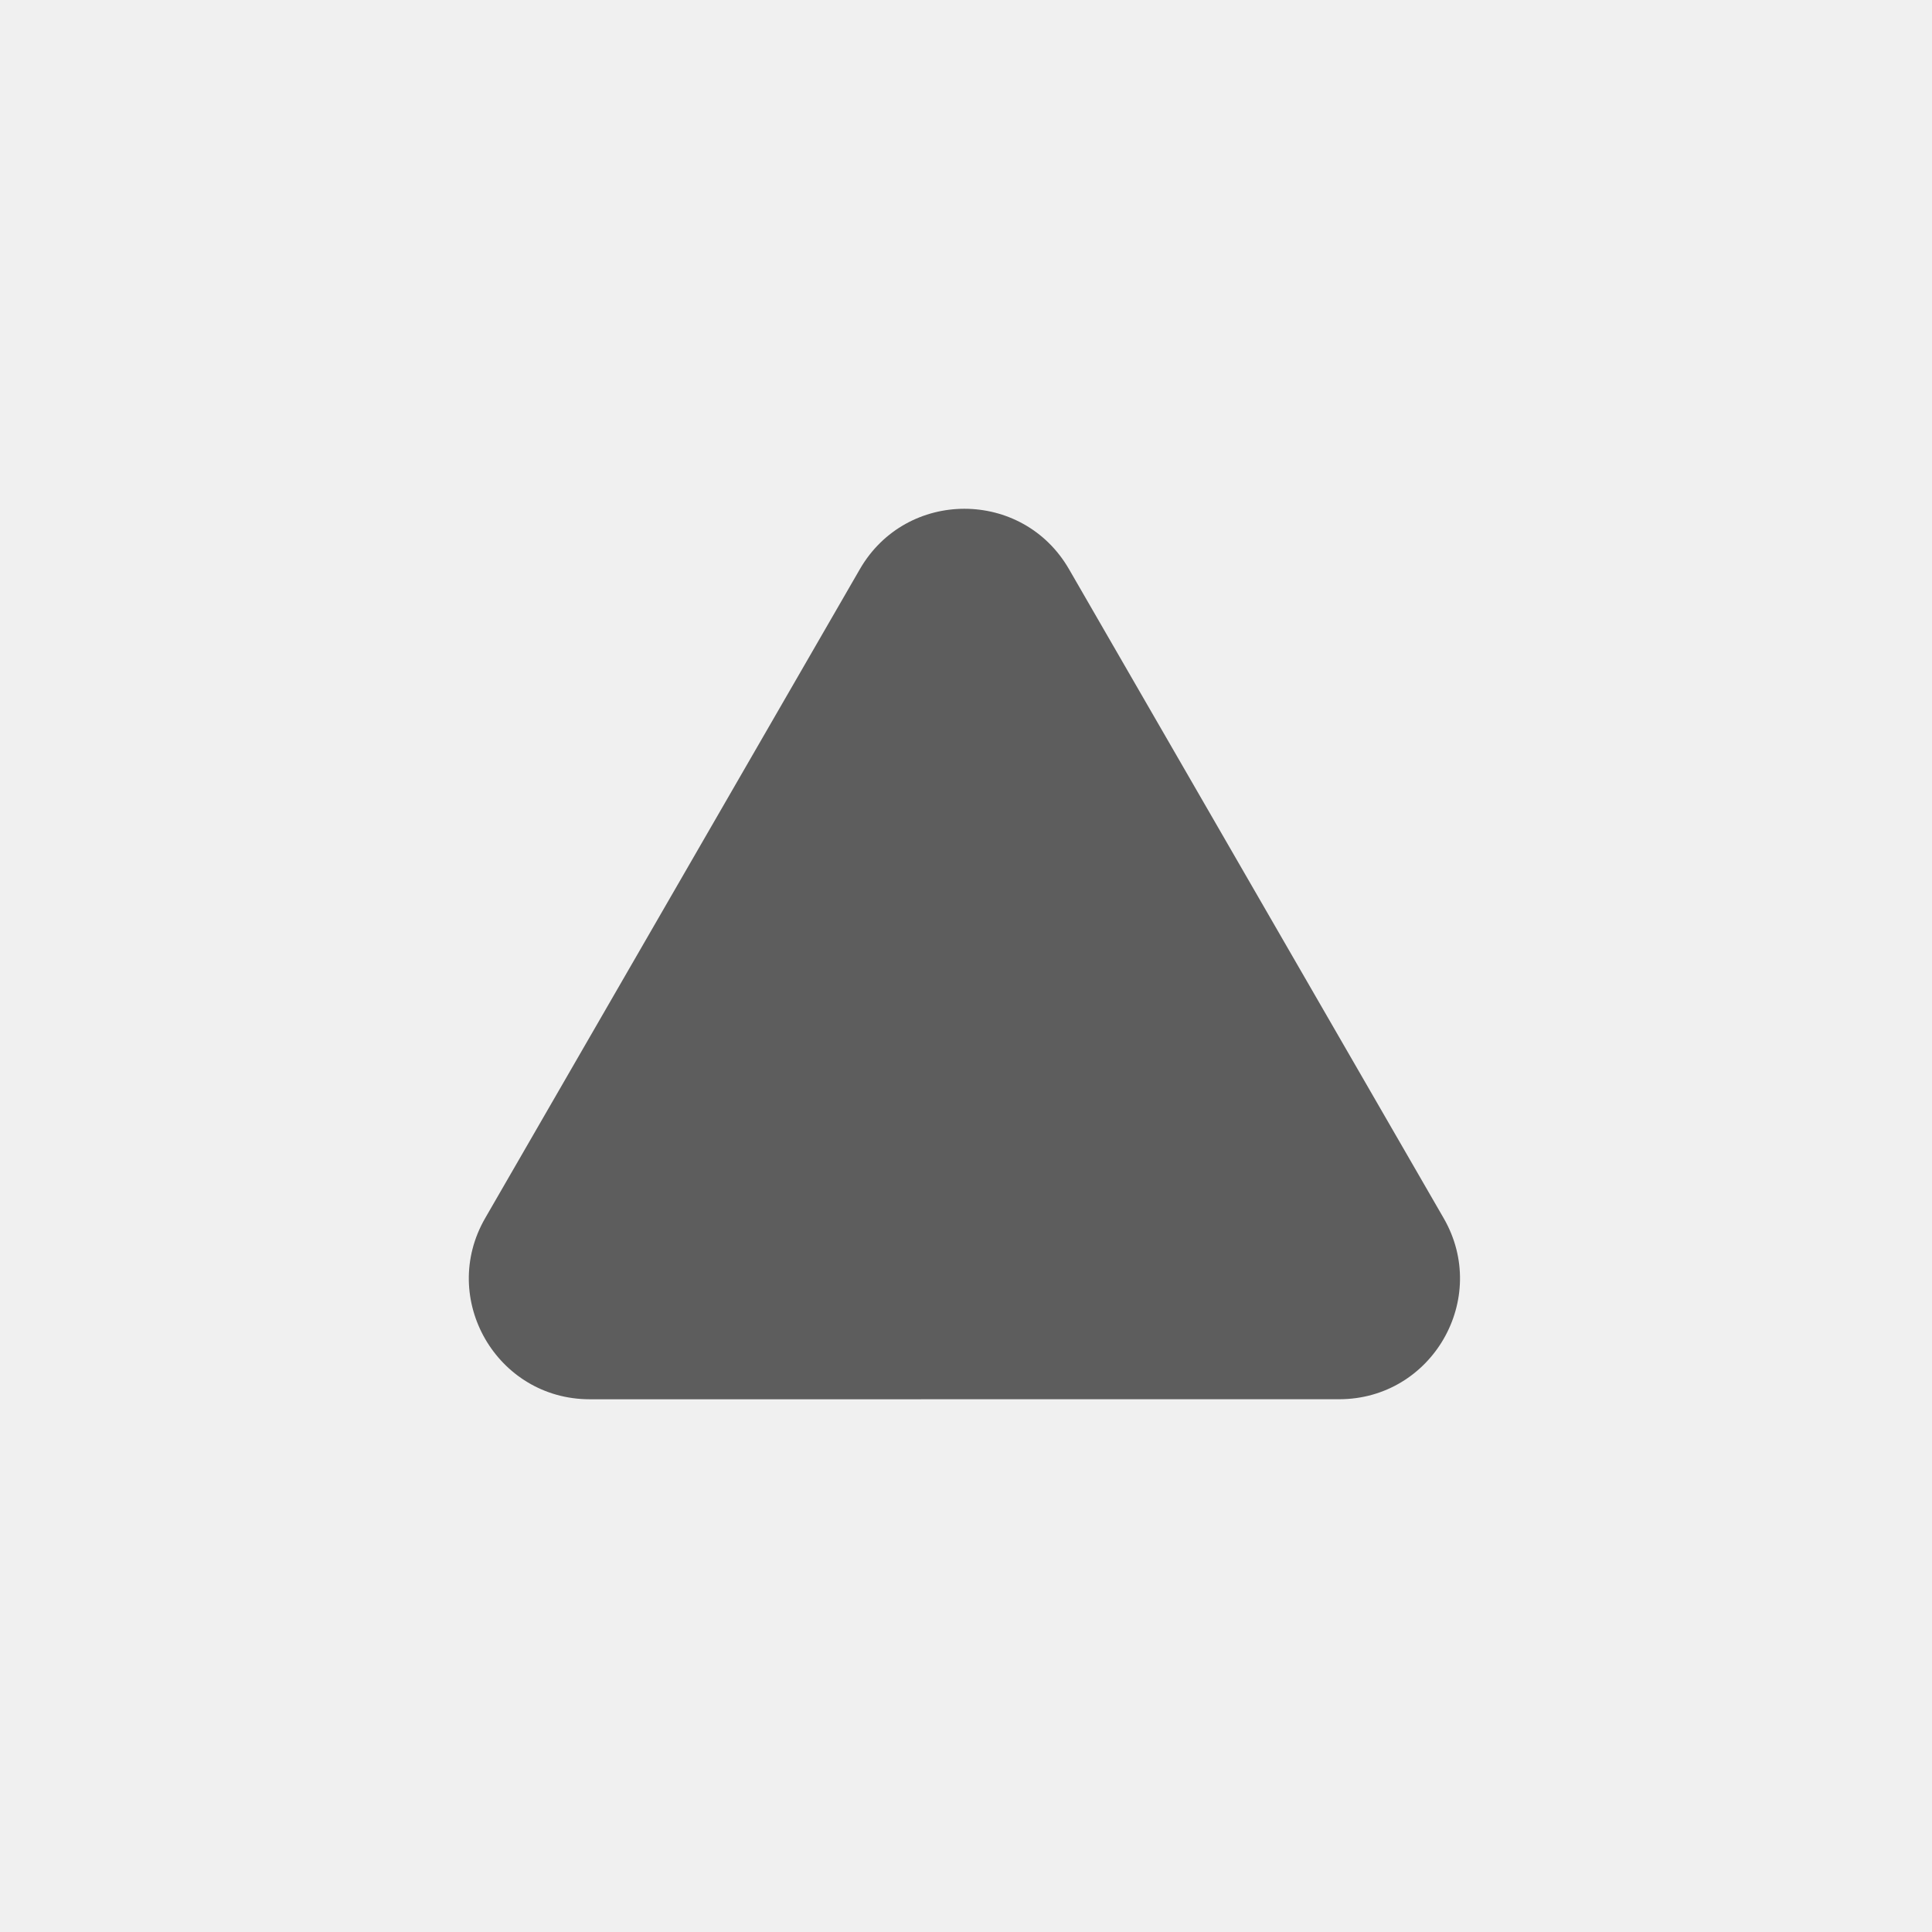
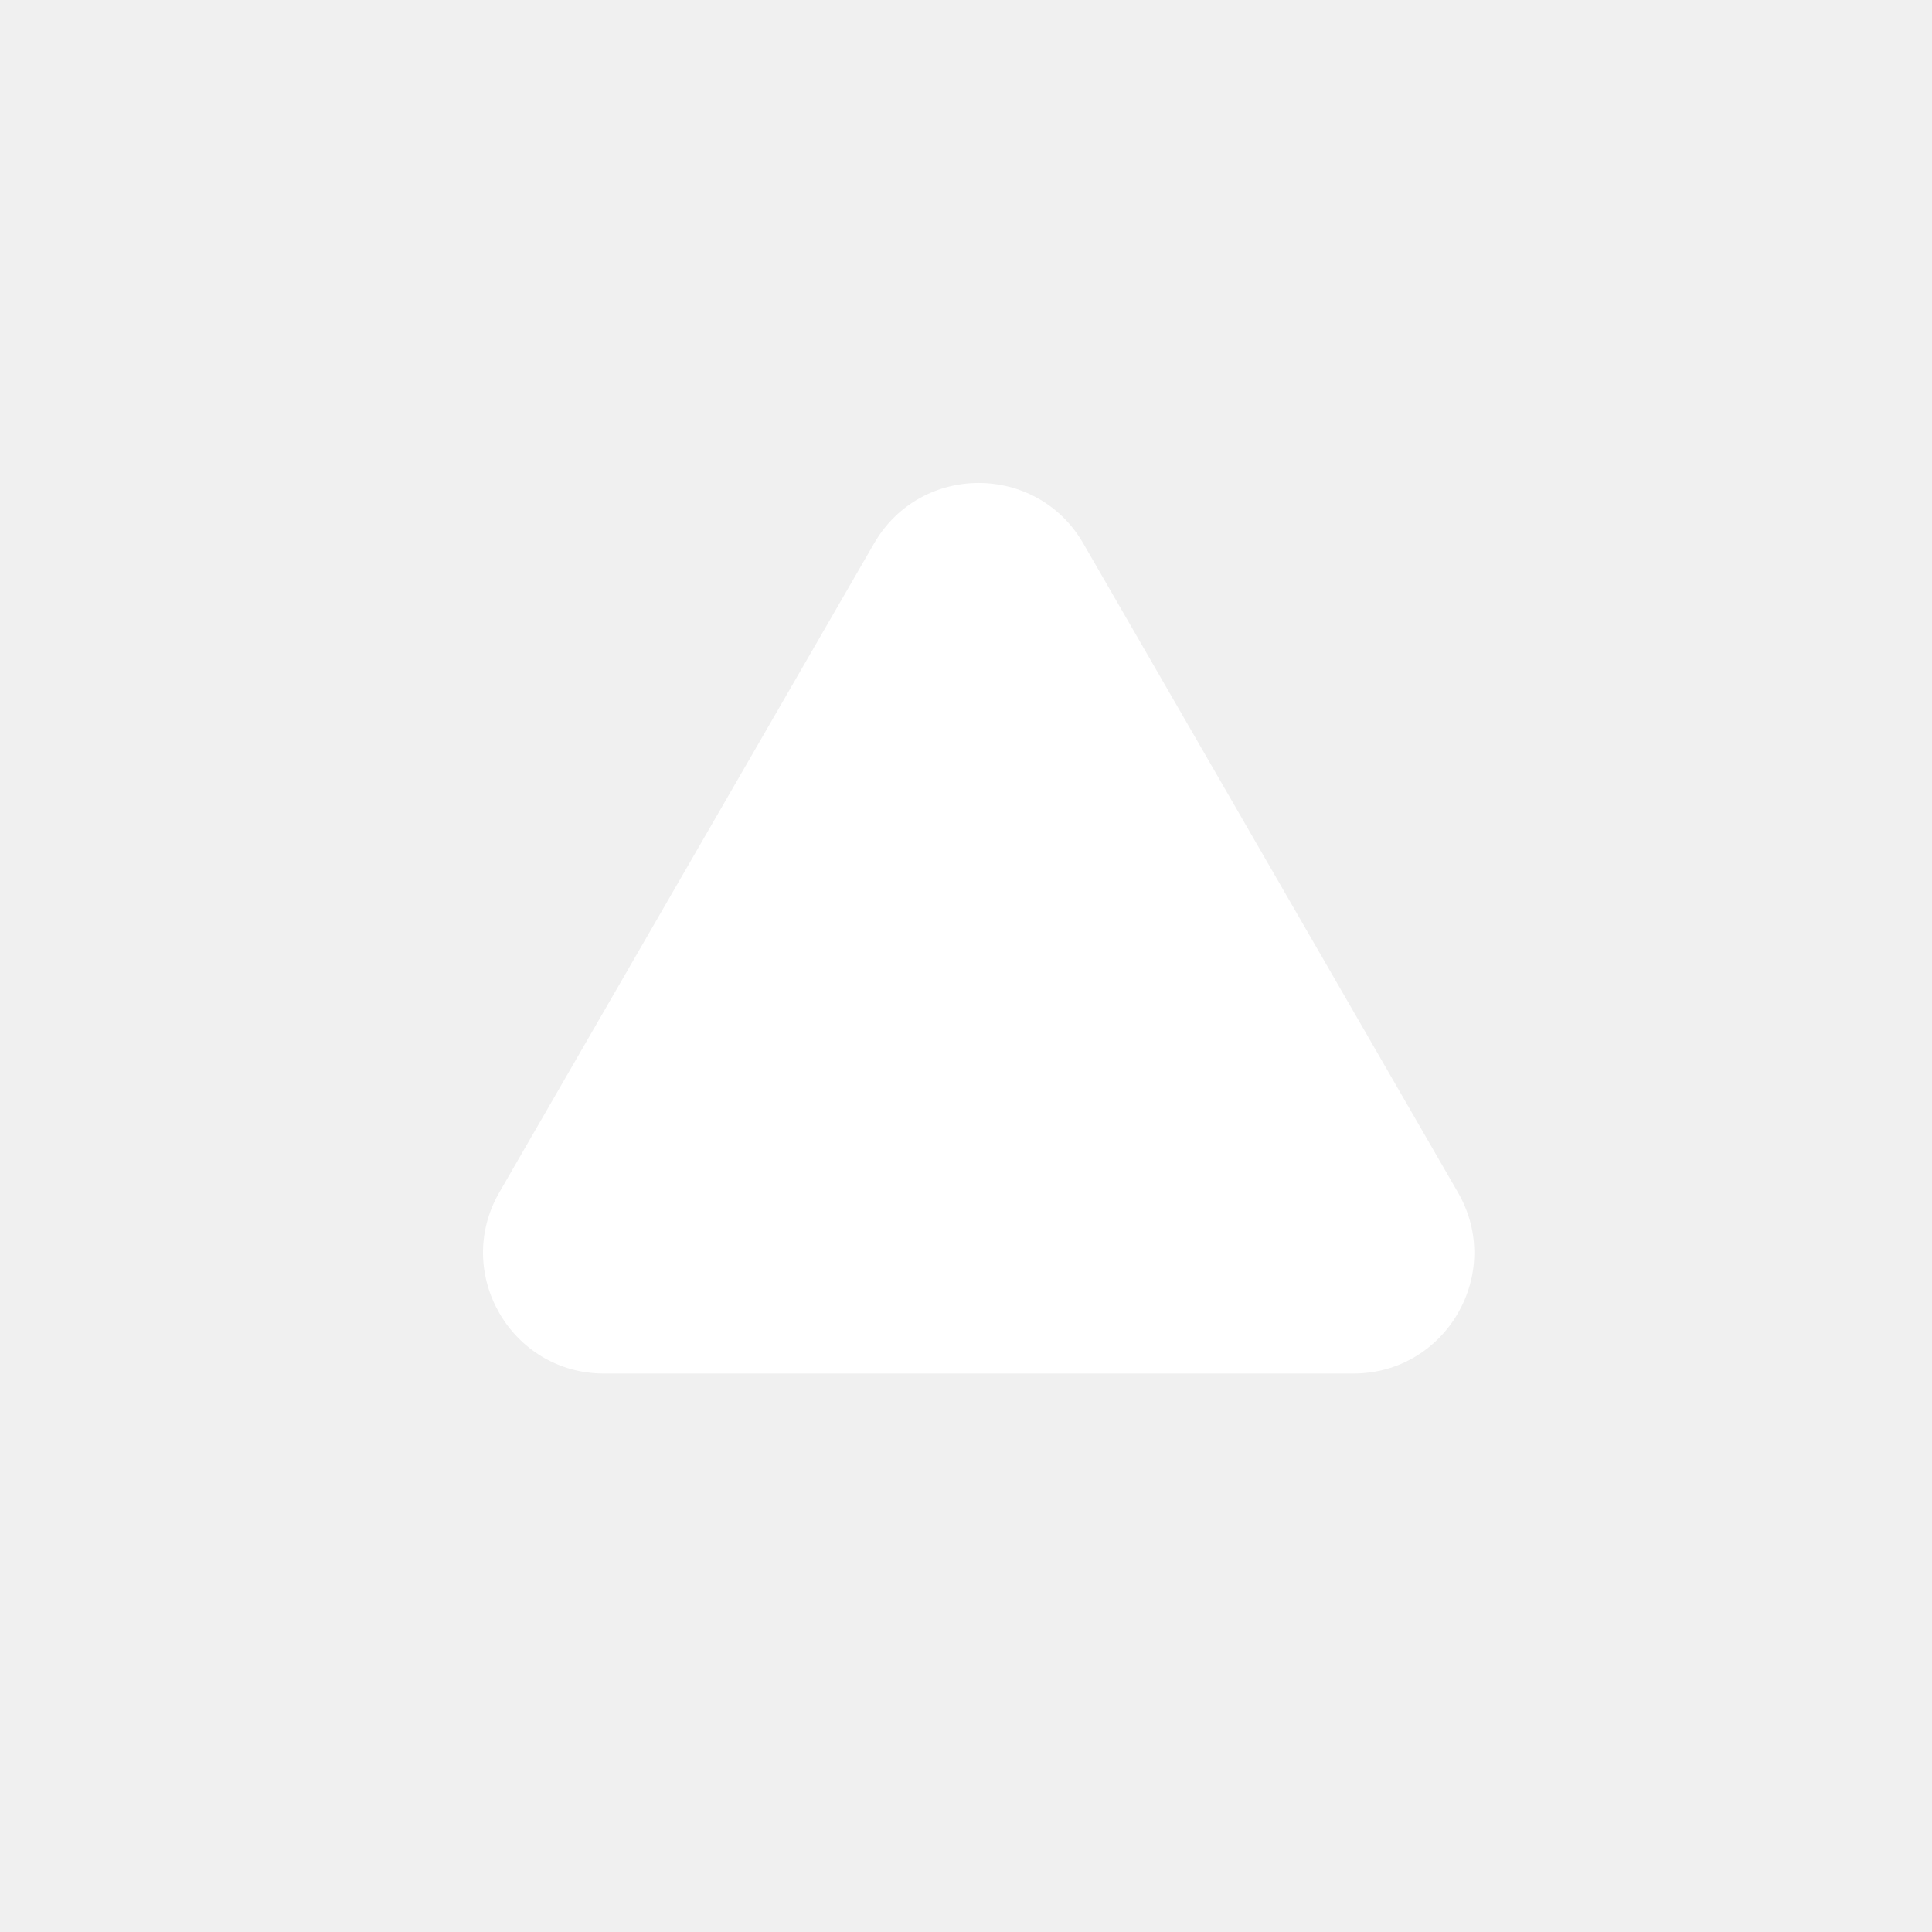
<svg xmlns="http://www.w3.org/2000/svg" width="16" height="16" viewBox="0 0 16 16" fill="none">
-   <g transform="rotate(-150 8.1 8.4)">
-     <path d="M3.917 8.866C3.25 8.481 3.25 7.519 3.917 7.134L9.291 4.031C9.958 3.646 10.791 4.127 10.791 4.897V11.103C10.791 11.873 9.958 12.354 9.291 11.969L3.917 8.866Z" fill="#5D5D5D" />
-   </g>
+   <path d="M7.239 4.5C7.624 3.833 8.586 3.833 8.971 4.5L12.074 9.875C12.459 10.542 11.978 11.375 11.208 11.375L5.001 11.375C4.232 11.375 3.751 10.542 4.135 9.875L7.239 4.5Z" fill="white" />
</svg>
